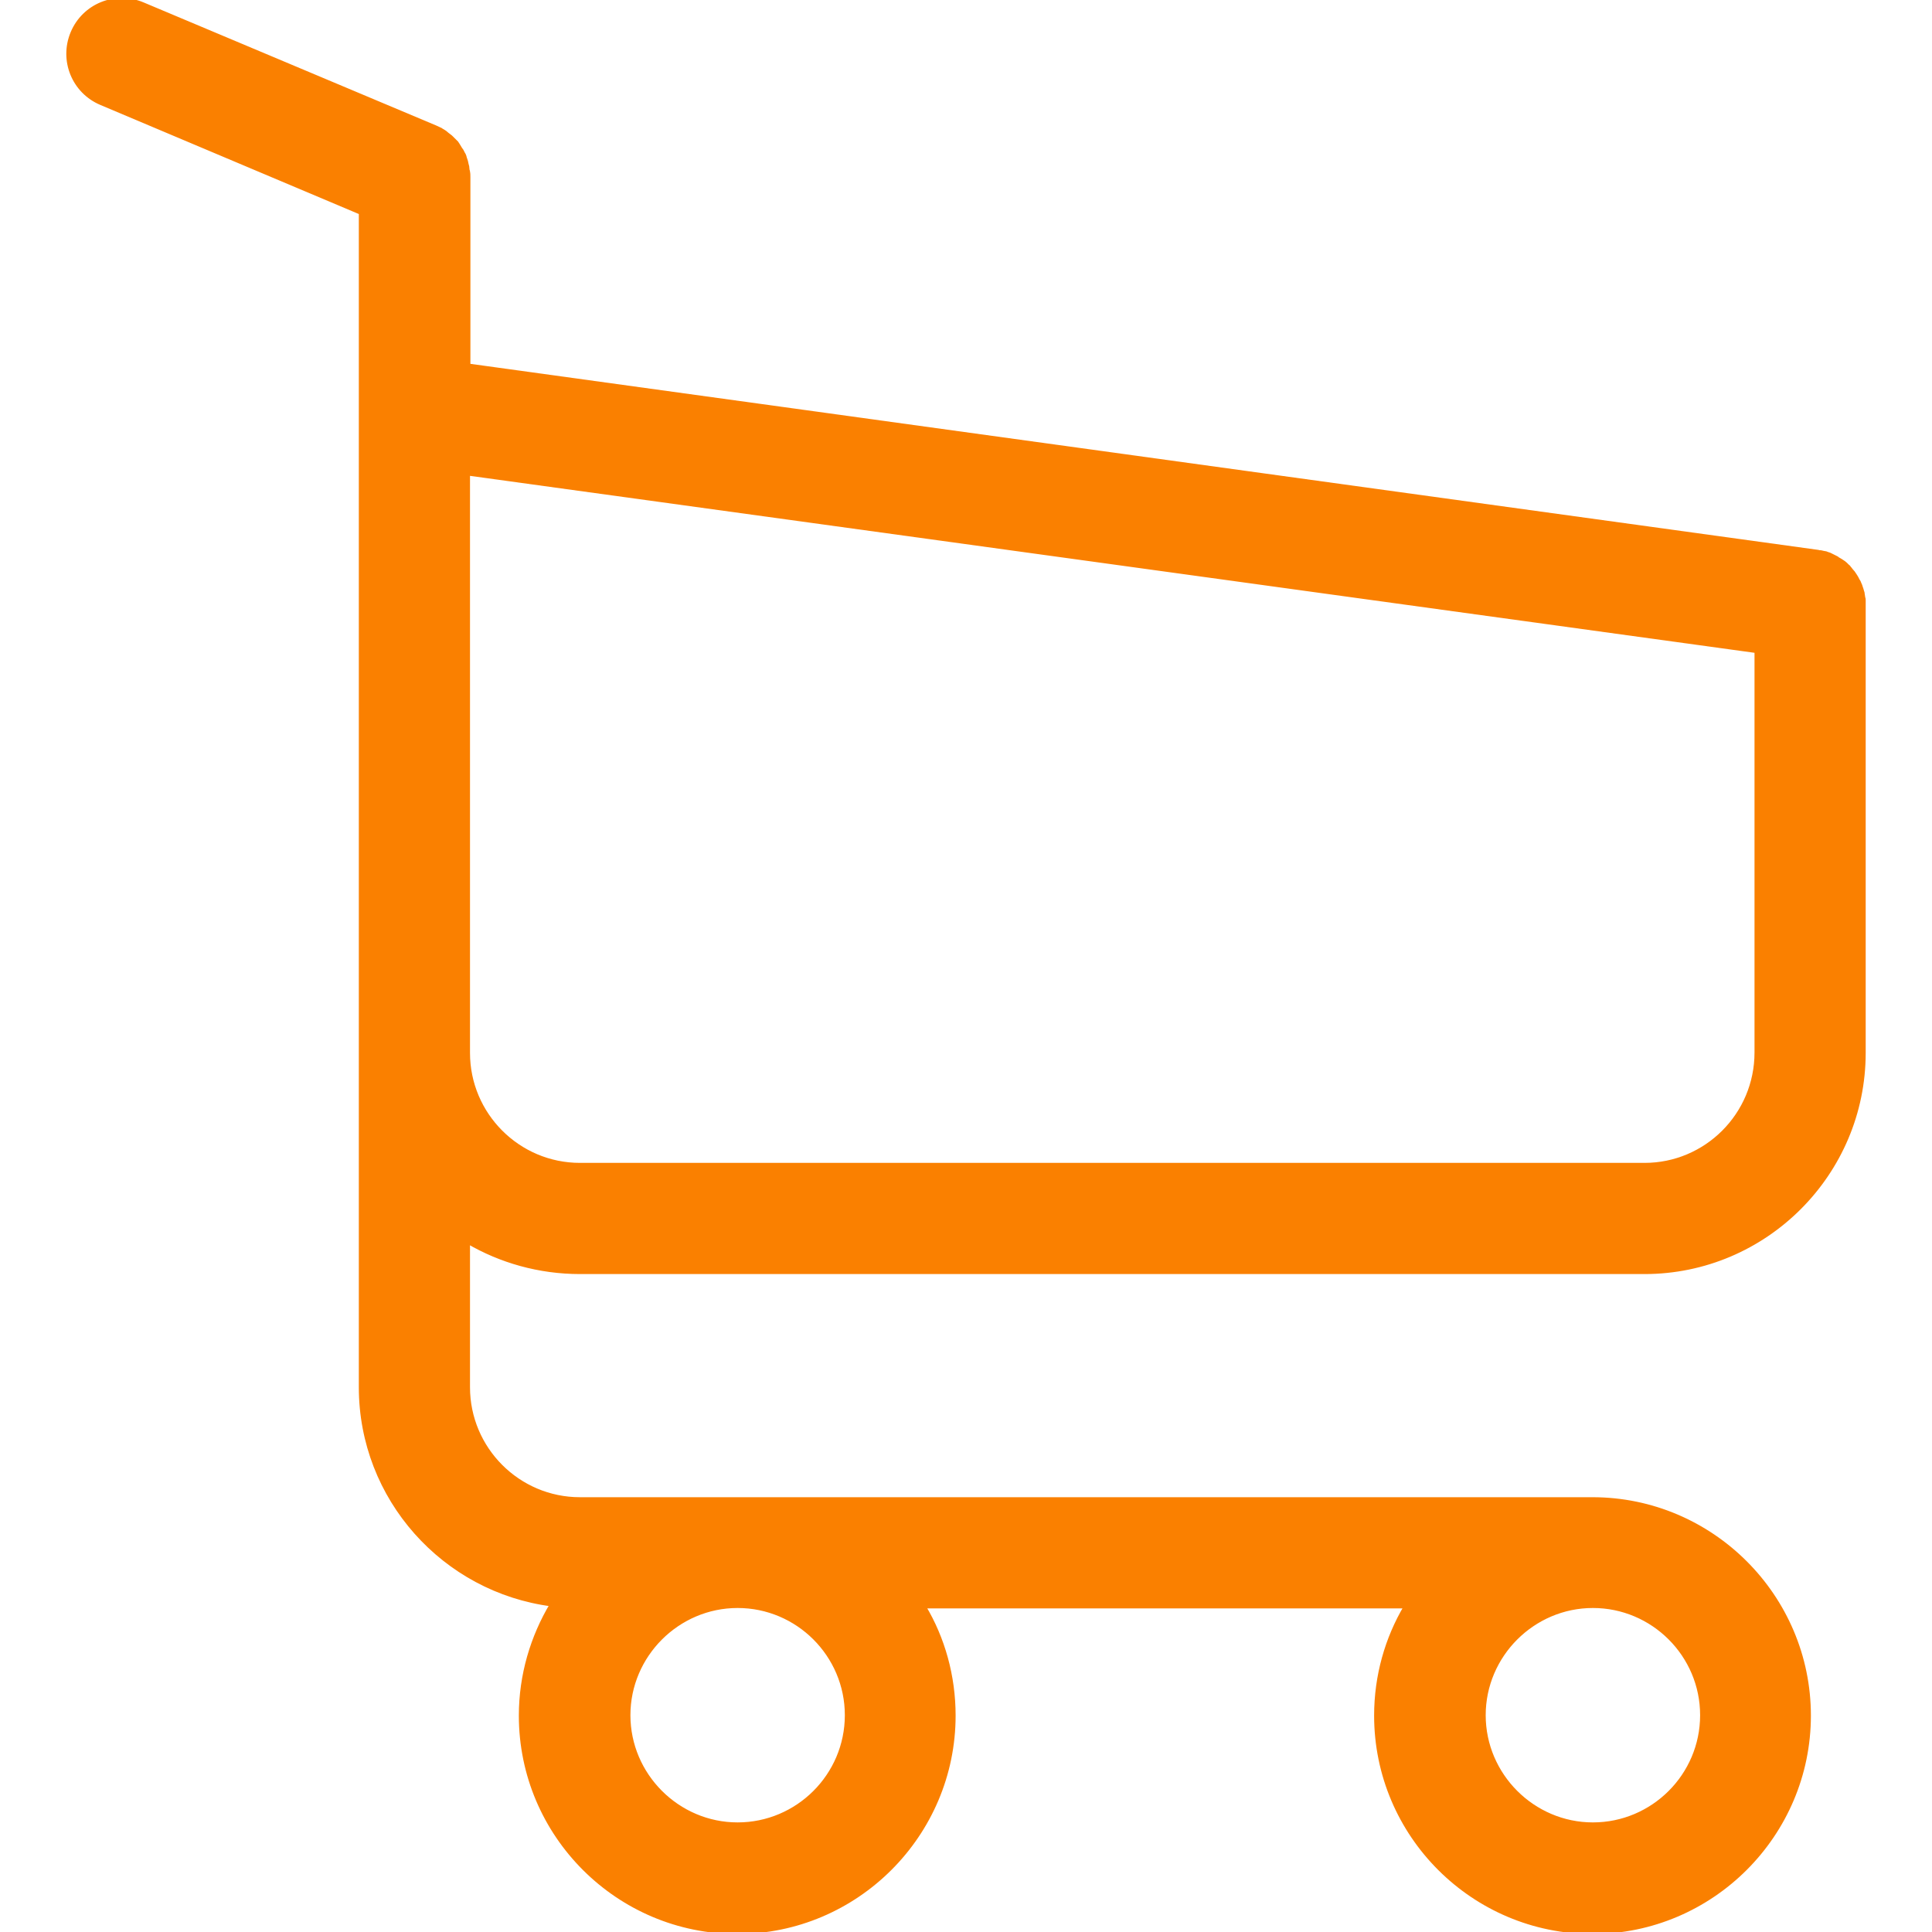
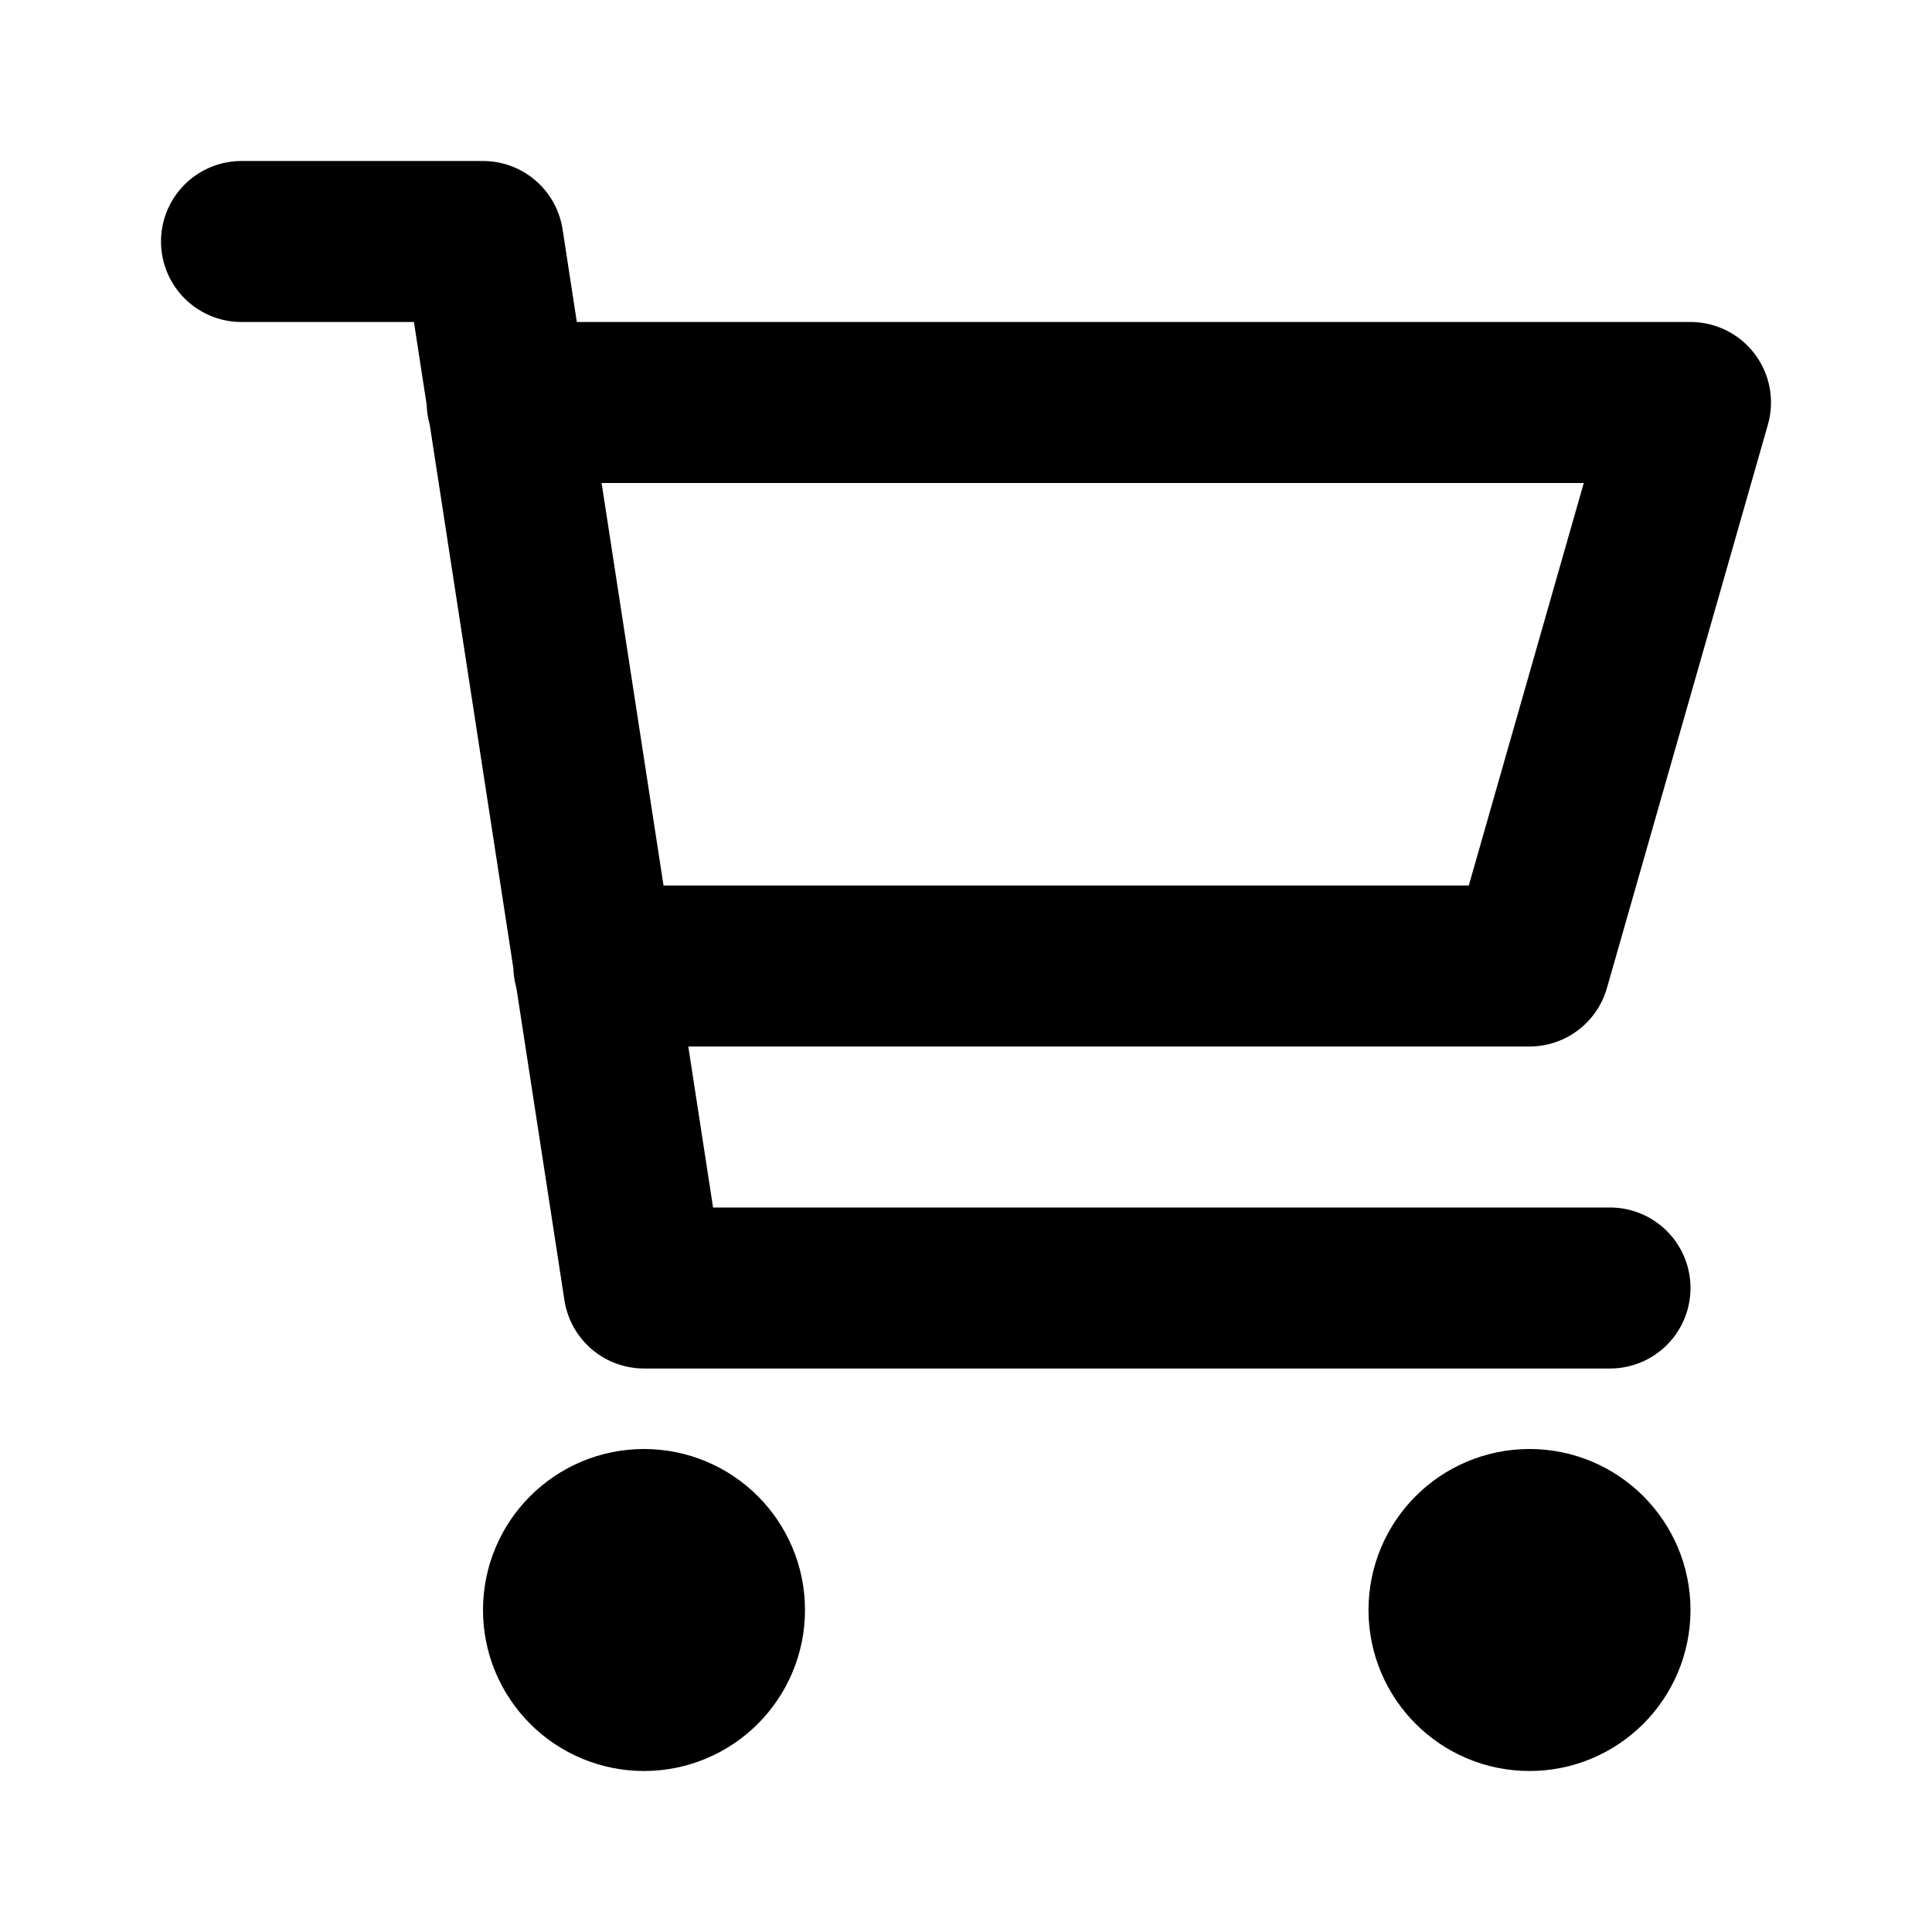
- <svg xmlns="http://www.w3.org/2000/svg" fill="#fa8000" height="800px" width="800px" version="1.1" id="Capa_1" viewBox="0 0 486.569 486.569" xml:space="preserve" stroke="#fa8000">
-   <g id="SVGRepo_bgCarrier" stroke-width="0" />
-   <g id="SVGRepo_tracerCarrier" stroke-linecap="round" stroke-linejoin="round" />
-   <g id="SVGRepo_iconCarrier">
-     <g>
-       <path d="M146.069,320.369h268.1c30.4,0,55.2-24.8,55.2-55.2v-112.8c0-0.1,0-0.3,0-0.4c0-0.3,0-0.5,0-0.8c0-0.2,0-0.4-0.1-0.6 c0-0.2-0.1-0.5-0.1-0.7s-0.1-0.4-0.1-0.6c-0.1-0.2-0.1-0.4-0.2-0.7c-0.1-0.2-0.1-0.4-0.2-0.6c-0.1-0.2-0.1-0.4-0.2-0.6 c-0.1-0.2-0.2-0.4-0.3-0.7c-0.1-0.2-0.2-0.4-0.3-0.5c-0.1-0.2-0.2-0.4-0.3-0.6c-0.1-0.2-0.2-0.3-0.3-0.5c-0.1-0.2-0.3-0.4-0.4-0.6 c-0.1-0.2-0.2-0.3-0.4-0.5c-0.1-0.2-0.3-0.3-0.4-0.5s-0.3-0.3-0.4-0.5s-0.3-0.3-0.4-0.4c-0.2-0.2-0.3-0.3-0.5-0.5 c-0.2-0.1-0.3-0.3-0.5-0.4c-0.2-0.1-0.4-0.3-0.6-0.4c-0.2-0.1-0.3-0.2-0.5-0.3s-0.4-0.2-0.6-0.4c-0.2-0.1-0.4-0.2-0.6-0.3 s-0.4-0.2-0.6-0.3s-0.4-0.2-0.6-0.3s-0.4-0.1-0.6-0.2c-0.2-0.1-0.5-0.2-0.7-0.2s-0.4-0.1-0.5-0.1c-0.3-0.1-0.5-0.1-0.8-0.1 c-0.1,0-0.2-0.1-0.4-0.1l-339.8-46.9v-47.4c0-0.5,0-1-0.1-1.4c0-0.1,0-0.2-0.1-0.4c0-0.3-0.1-0.6-0.1-0.9c-0.1-0.3-0.1-0.5-0.2-0.8 c0-0.2-0.1-0.3-0.1-0.5c-0.1-0.3-0.2-0.6-0.3-0.9c0-0.1-0.1-0.3-0.1-0.4c-0.1-0.3-0.2-0.5-0.4-0.8c-0.1-0.1-0.1-0.3-0.2-0.4 c-0.1-0.2-0.2-0.4-0.4-0.6c-0.1-0.2-0.2-0.3-0.3-0.5s-0.2-0.3-0.3-0.5s-0.3-0.4-0.4-0.6c-0.1-0.1-0.2-0.2-0.3-0.3 c-0.2-0.2-0.4-0.4-0.6-0.6c-0.1-0.1-0.2-0.2-0.3-0.3c-0.2-0.2-0.4-0.4-0.7-0.6c-0.1-0.1-0.3-0.2-0.4-0.3c-0.2-0.2-0.4-0.3-0.6-0.5 c-0.3-0.2-0.6-0.4-0.8-0.5c-0.1-0.1-0.2-0.1-0.3-0.2c-0.4-0.2-0.9-0.4-1.3-0.6l-73.7-31c-6.9-2.9-14.8,0.3-17.7,7.2 s0.3,14.8,7.2,17.7l65.4,27.6v61.2v9.7v74.4v66.5v84c0,28,21,51.2,48.1,54.7c-4.9,8.2-7.8,17.8-7.8,28c0,30.1,24.5,54.5,54.5,54.5 s54.5-24.5,54.5-54.5c0-10-2.7-19.5-7.5-27.5h121.4c-4.8,8.1-7.5,17.5-7.5,27.5c0,30.1,24.5,54.5,54.5,54.5s54.5-24.5,54.5-54.5 s-24.5-54.5-54.5-54.5h-255c-15.6,0-28.2-12.7-28.2-28.2v-36.6C126.069,317.569,135.769,320.369,146.069,320.369z M213.269,431.969 c0,15.2-12.4,27.5-27.5,27.5s-27.5-12.4-27.5-27.5s12.4-27.5,27.5-27.5S213.269,416.769,213.269,431.969z M428.669,431.969 c0,15.2-12.4,27.5-27.5,27.5s-27.5-12.4-27.5-27.5s12.4-27.5,27.5-27.5S428.669,416.769,428.669,431.969z M414.169,293.369h-268.1 c-15.6,0-28.2-12.7-28.2-28.2v-66.5v-74.4v-5l324.5,44.7v101.1C442.369,280.769,429.669,293.369,414.169,293.369z" />
-     </g>
-   </g>
+ <svg xmlns="http://www.w3.org/2000/svg" width="800px" height="800px" viewBox="0 0 24 24" fill="none">
+   <path d="M6.3 5H21L19 12H7.377M20 16H8L6 3H3M9 20C9 20.552 8.552 21 8 21C7.448 21 7 20.552 7 20C7 19.448 7.448 19 8 19C8.552 19 9 19.448 9 20ZM20 20C20 20.552 19.552 21 19 21C18.448 21 18 20.552 18 20C18 19.448 18.448 19 19 19C19.552 19 20 19.448 20 20Z" stroke="#000000" stroke-width="2" stroke-linecap="round" stroke-linejoin="round" />
</svg>
